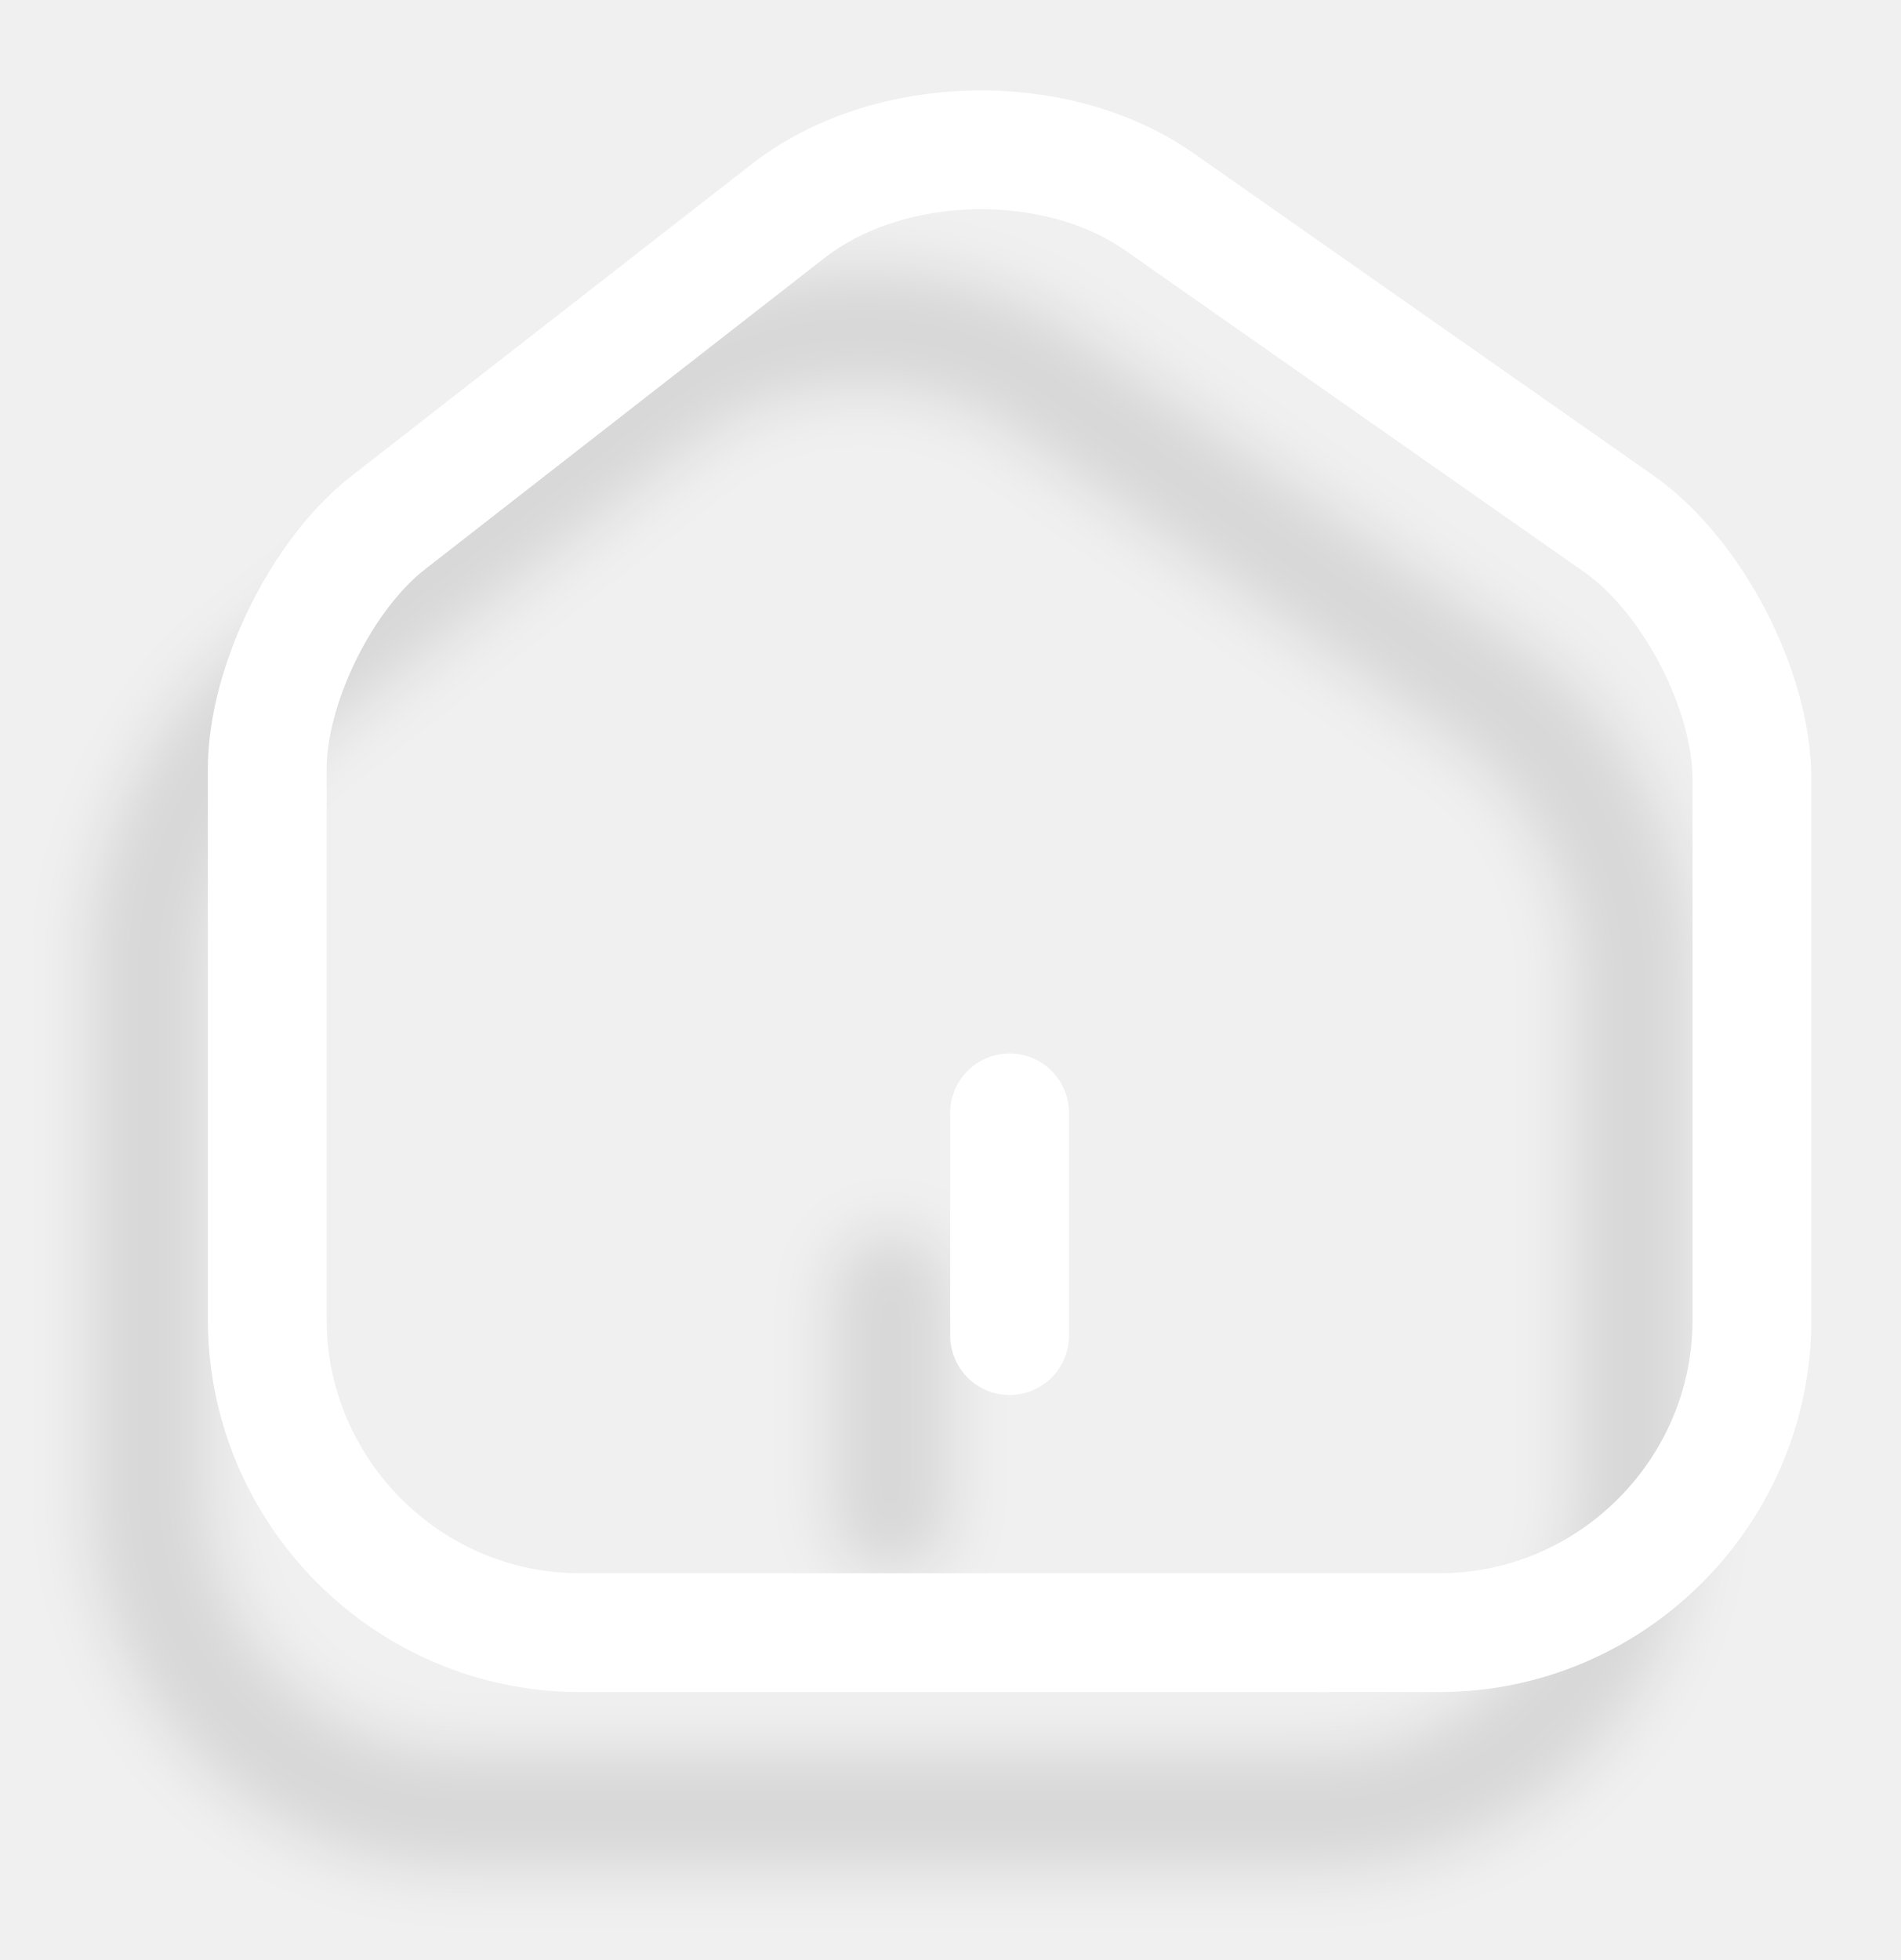
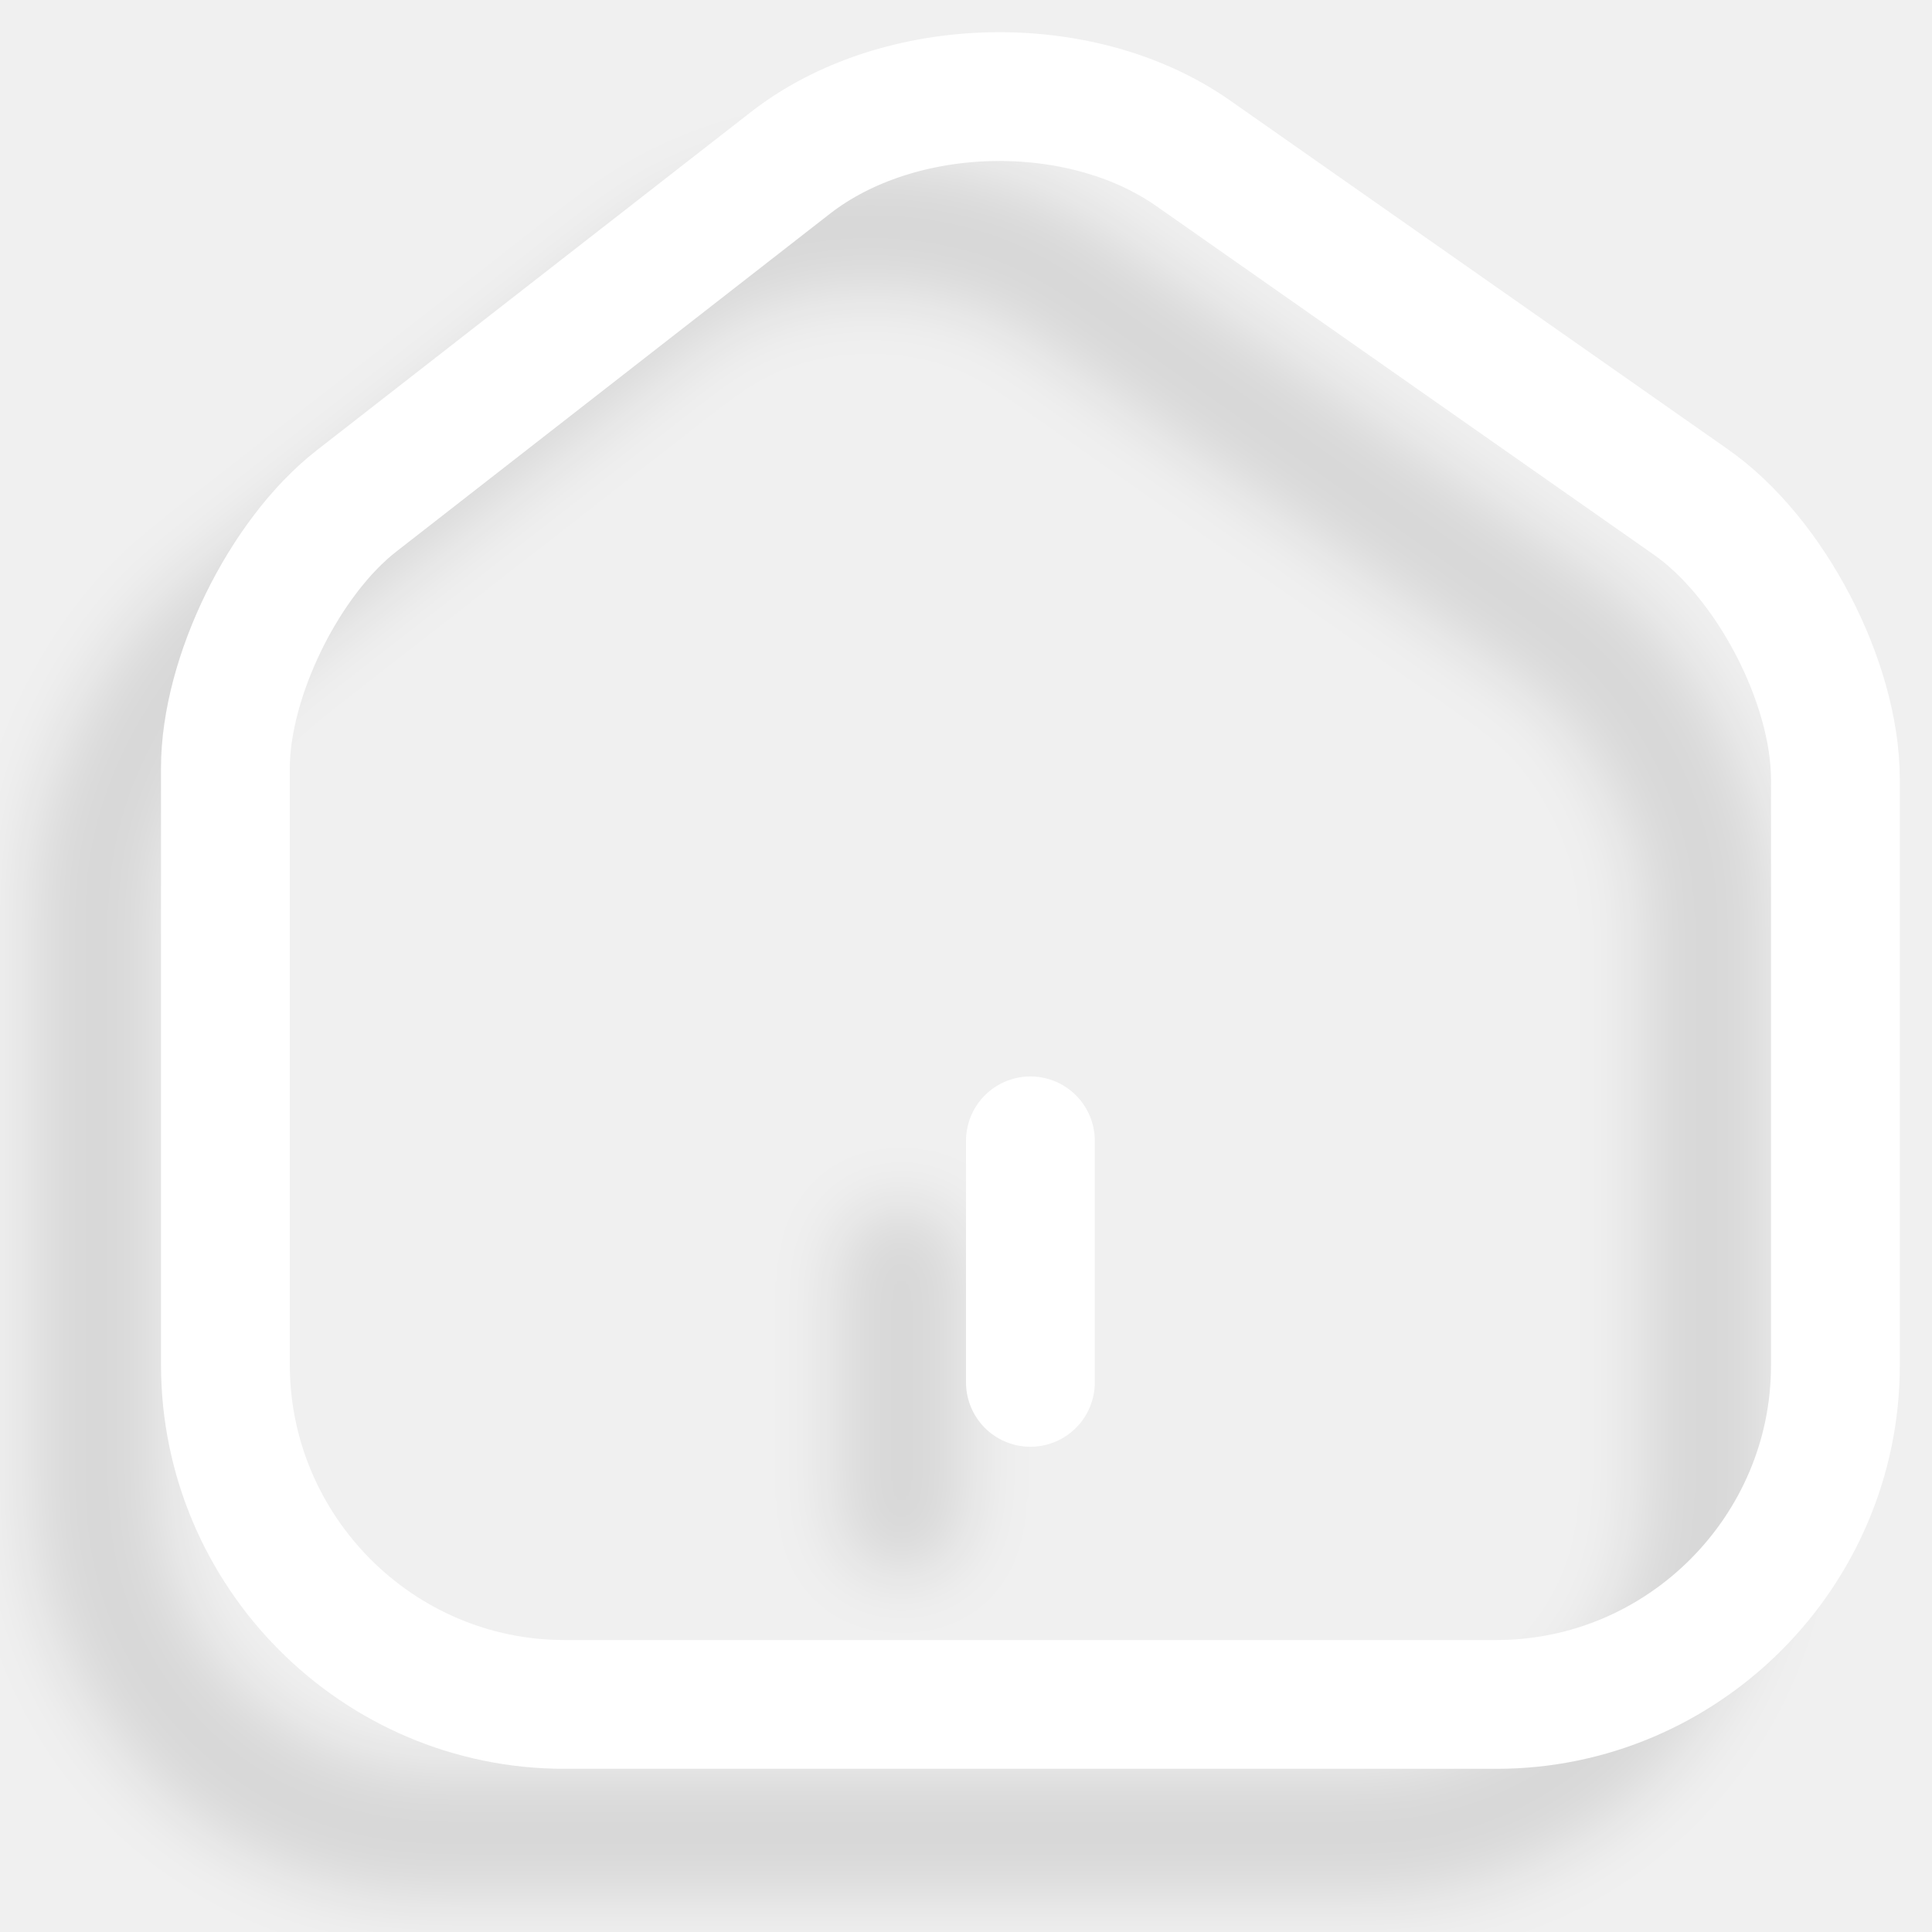
- <svg xmlns="http://www.w3.org/2000/svg" width="32" height="33" viewBox="0 0 32 33" fill="none">
-   <g filter="url(#6yoch1k5qa)" stroke="#fff" stroke-width="2" stroke-linecap="round" stroke-linejoin="round">
-     <path d="M13.275 3.55 6.537 8.8C5.412 9.675 4.5 11.538 4.5 12.95v9.263c0 2.9 2.362 5.275 5.262 5.275h14.476c2.9 0 5.262-2.375 5.262-5.263v-9.1c0-1.512-1.012-3.45-2.25-4.312L19.525 3.4c-1.75-1.225-4.562-1.162-6.25.15zM17 22.487v-3.75" />
+ <svg xmlns="http://www.w3.org/2000/svg" width="30" height="30" viewBox="0 0 30 30" fill="none">
+   <g filter="url(#j53hbcjspb)" stroke="#fff" stroke-width="2" stroke-linecap="round" stroke-linejoin="round" clip-path="url(#vm7usw3yia)">
+     <path d="m12.275 2.528-6.738 5.25c-1.125.875-2.037 2.738-2.037 4.15v9.263c0 2.9 2.362 5.275 5.262 5.275h14.476c2.9 0 5.262-2.375 5.262-5.263v-9.1c0-1.512-1.012-3.45-2.25-4.312l-7.725-5.413c-1.75-1.225-4.562-1.162-6.25.15zM16 21.465v-3.75" />
  </g>
  <defs>
-     <filter id="6yoch1k5qa" x="-1" y="0" width="33" height="34" filterUnits="userSpaceOnUse" color-interpolation-filters="sRGB">
+     <clipPath id="vm7usw3yia">
+       <path fill="#fff" d="M0 0h30v30H0z" />
+     </clipPath>
+     <filter id="j53hbcjspb" x="-.5" y=".5" width="30" height="29.966" filterUnits="userSpaceOnUse" color-interpolation-filters="sRGB">
      <feFlood flood-opacity="0" result="BackgroundImageFix" />
      <feColorMatrix in="SourceAlpha" values="0 0 0 0 0 0 0 0 0 0 0 0 0 0 0 0 0 0 127 0" result="hardAlpha" />
-       <feOffset dx="-2" dy="3" />
+       <feOffset dx="-2" dy="2" />
      <feGaussianBlur stdDeviation=".5" />
      <feColorMatrix values="0 0 0 0 0 0 0 0 0 0 0 0 0 0 0 0 0 0 0.1 0" />
-       <feBlend in2="BackgroundImageFix" result="effect1_dropShadow_5793_13930" />
-       <feBlend in="SourceGraphic" in2="effect1_dropShadow_5793_13930" result="shape" />
+       <feBlend in2="BackgroundImageFix" result="effect1_dropShadow_10124_19738" />
+       <feBlend in="SourceGraphic" in2="effect1_dropShadow_10124_19738" result="shape" />
    </filter>
  </defs>
</svg>
